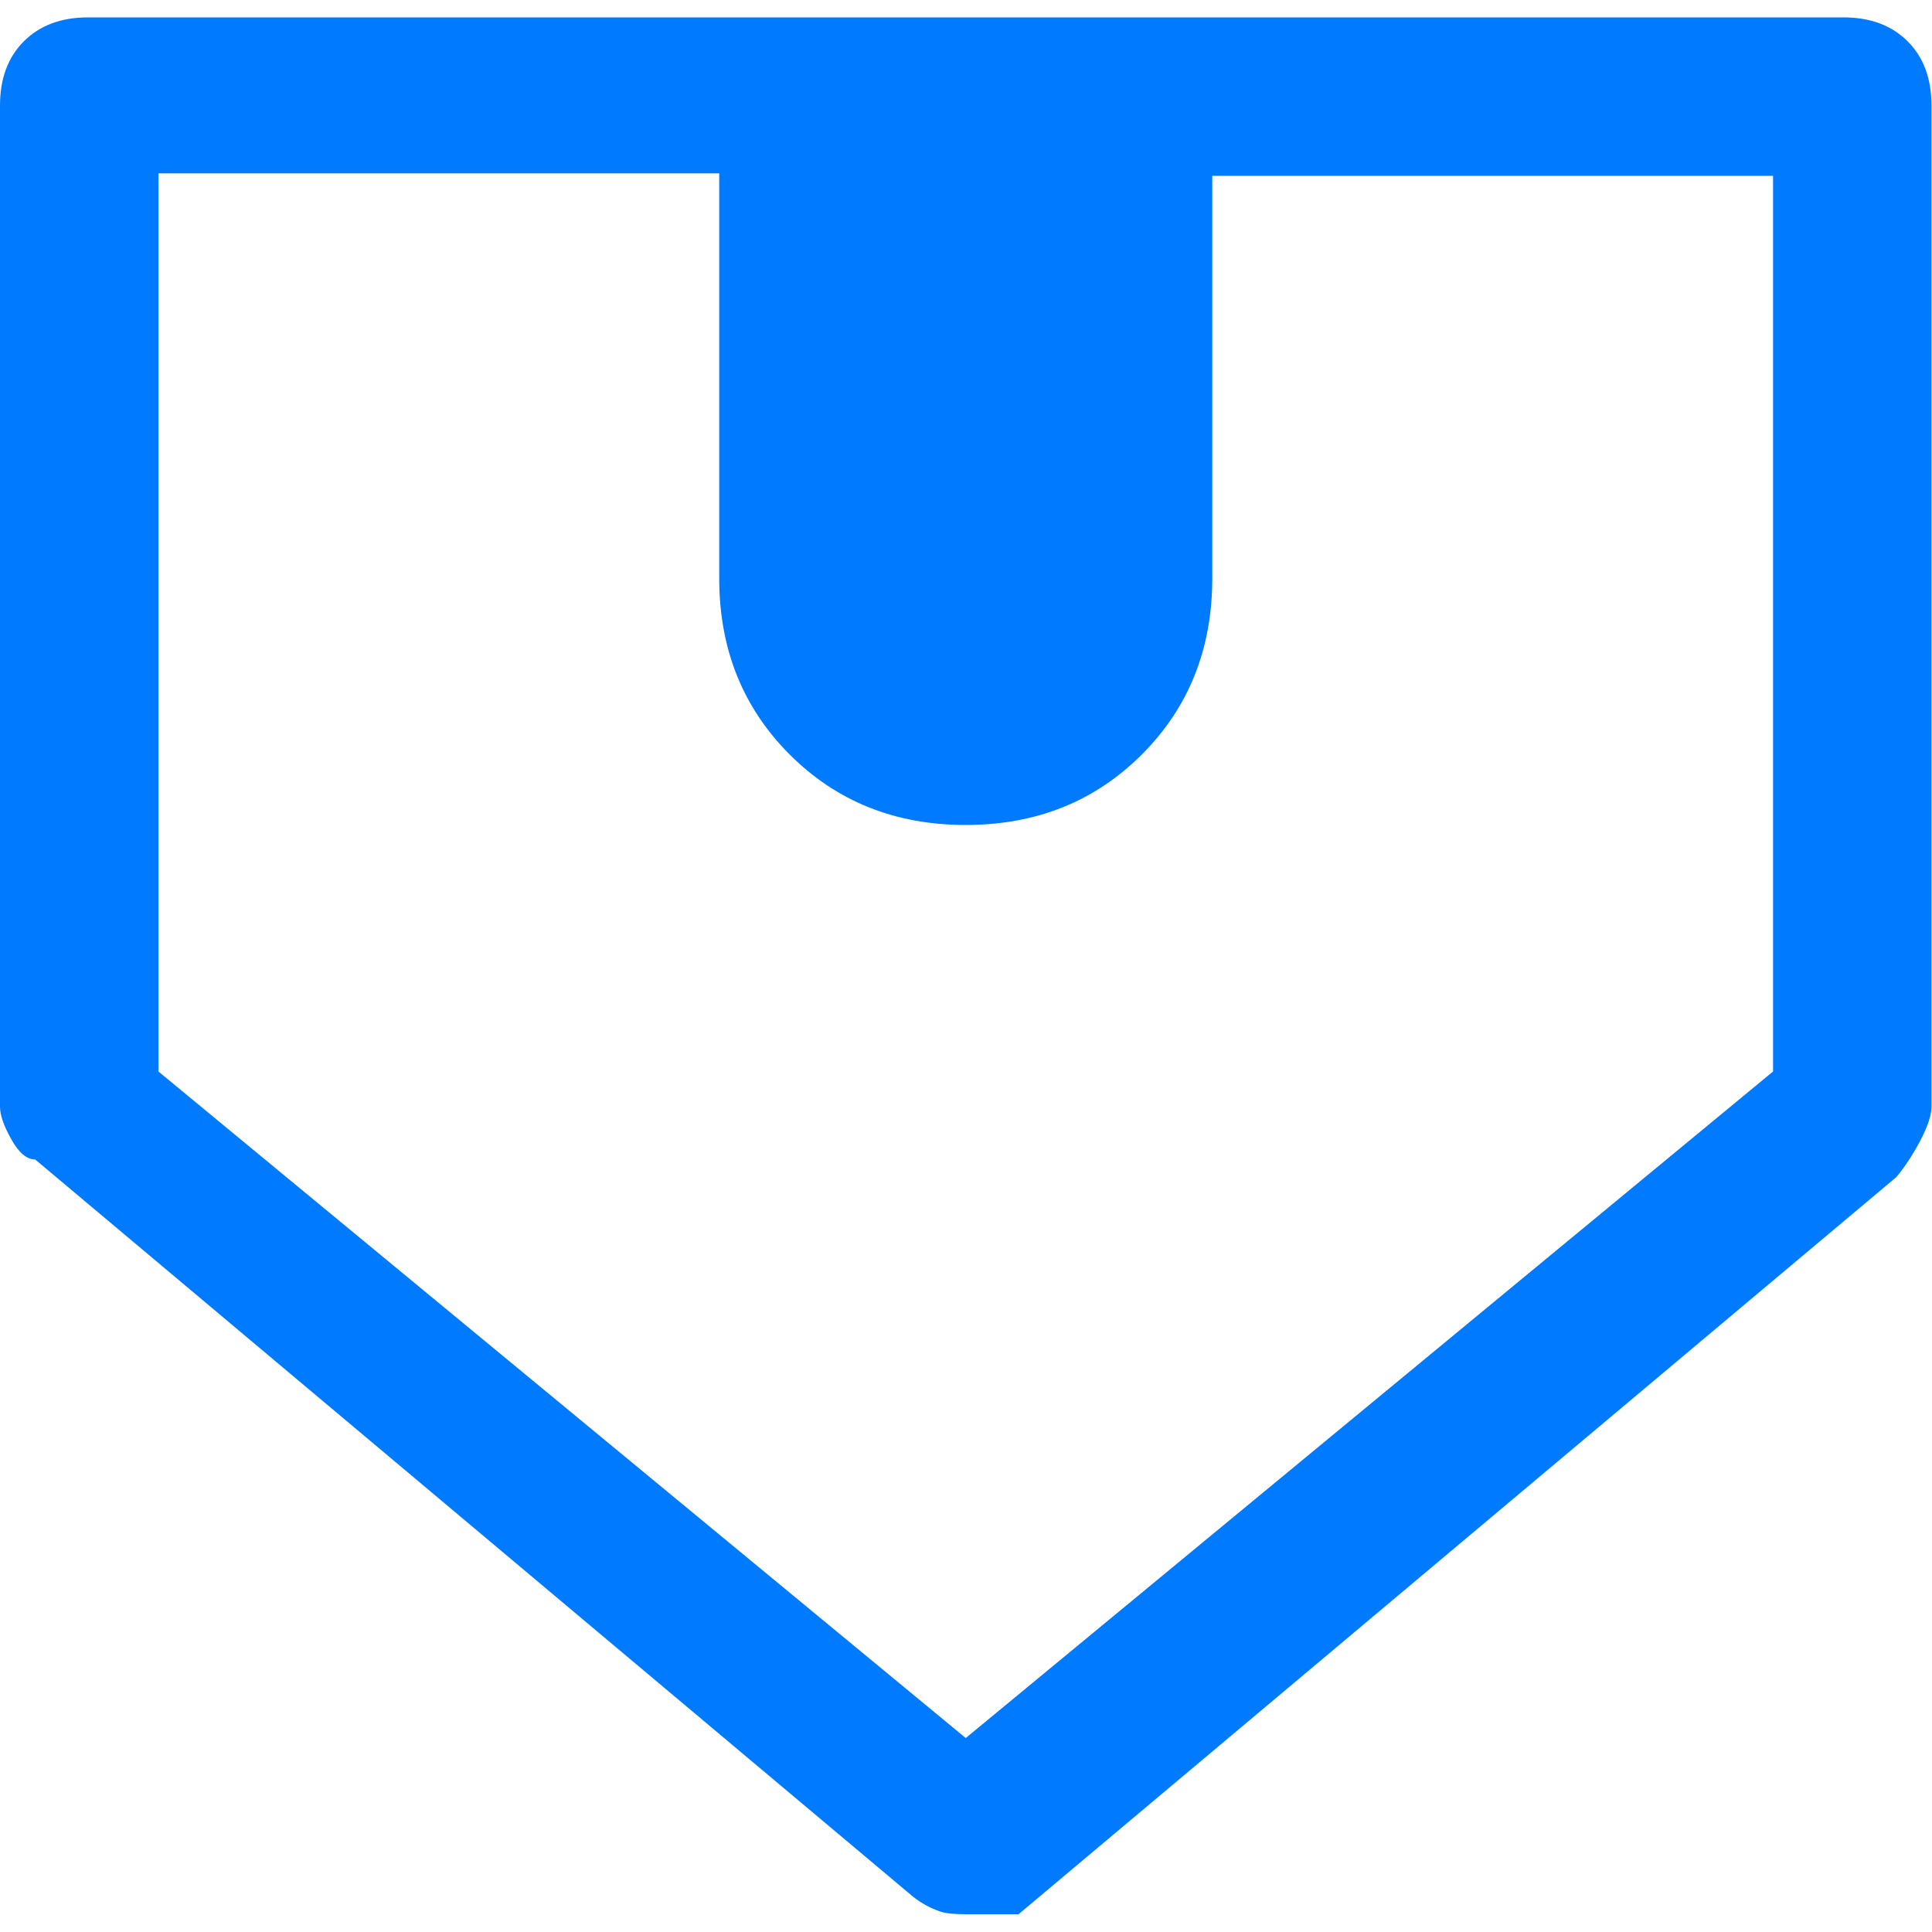
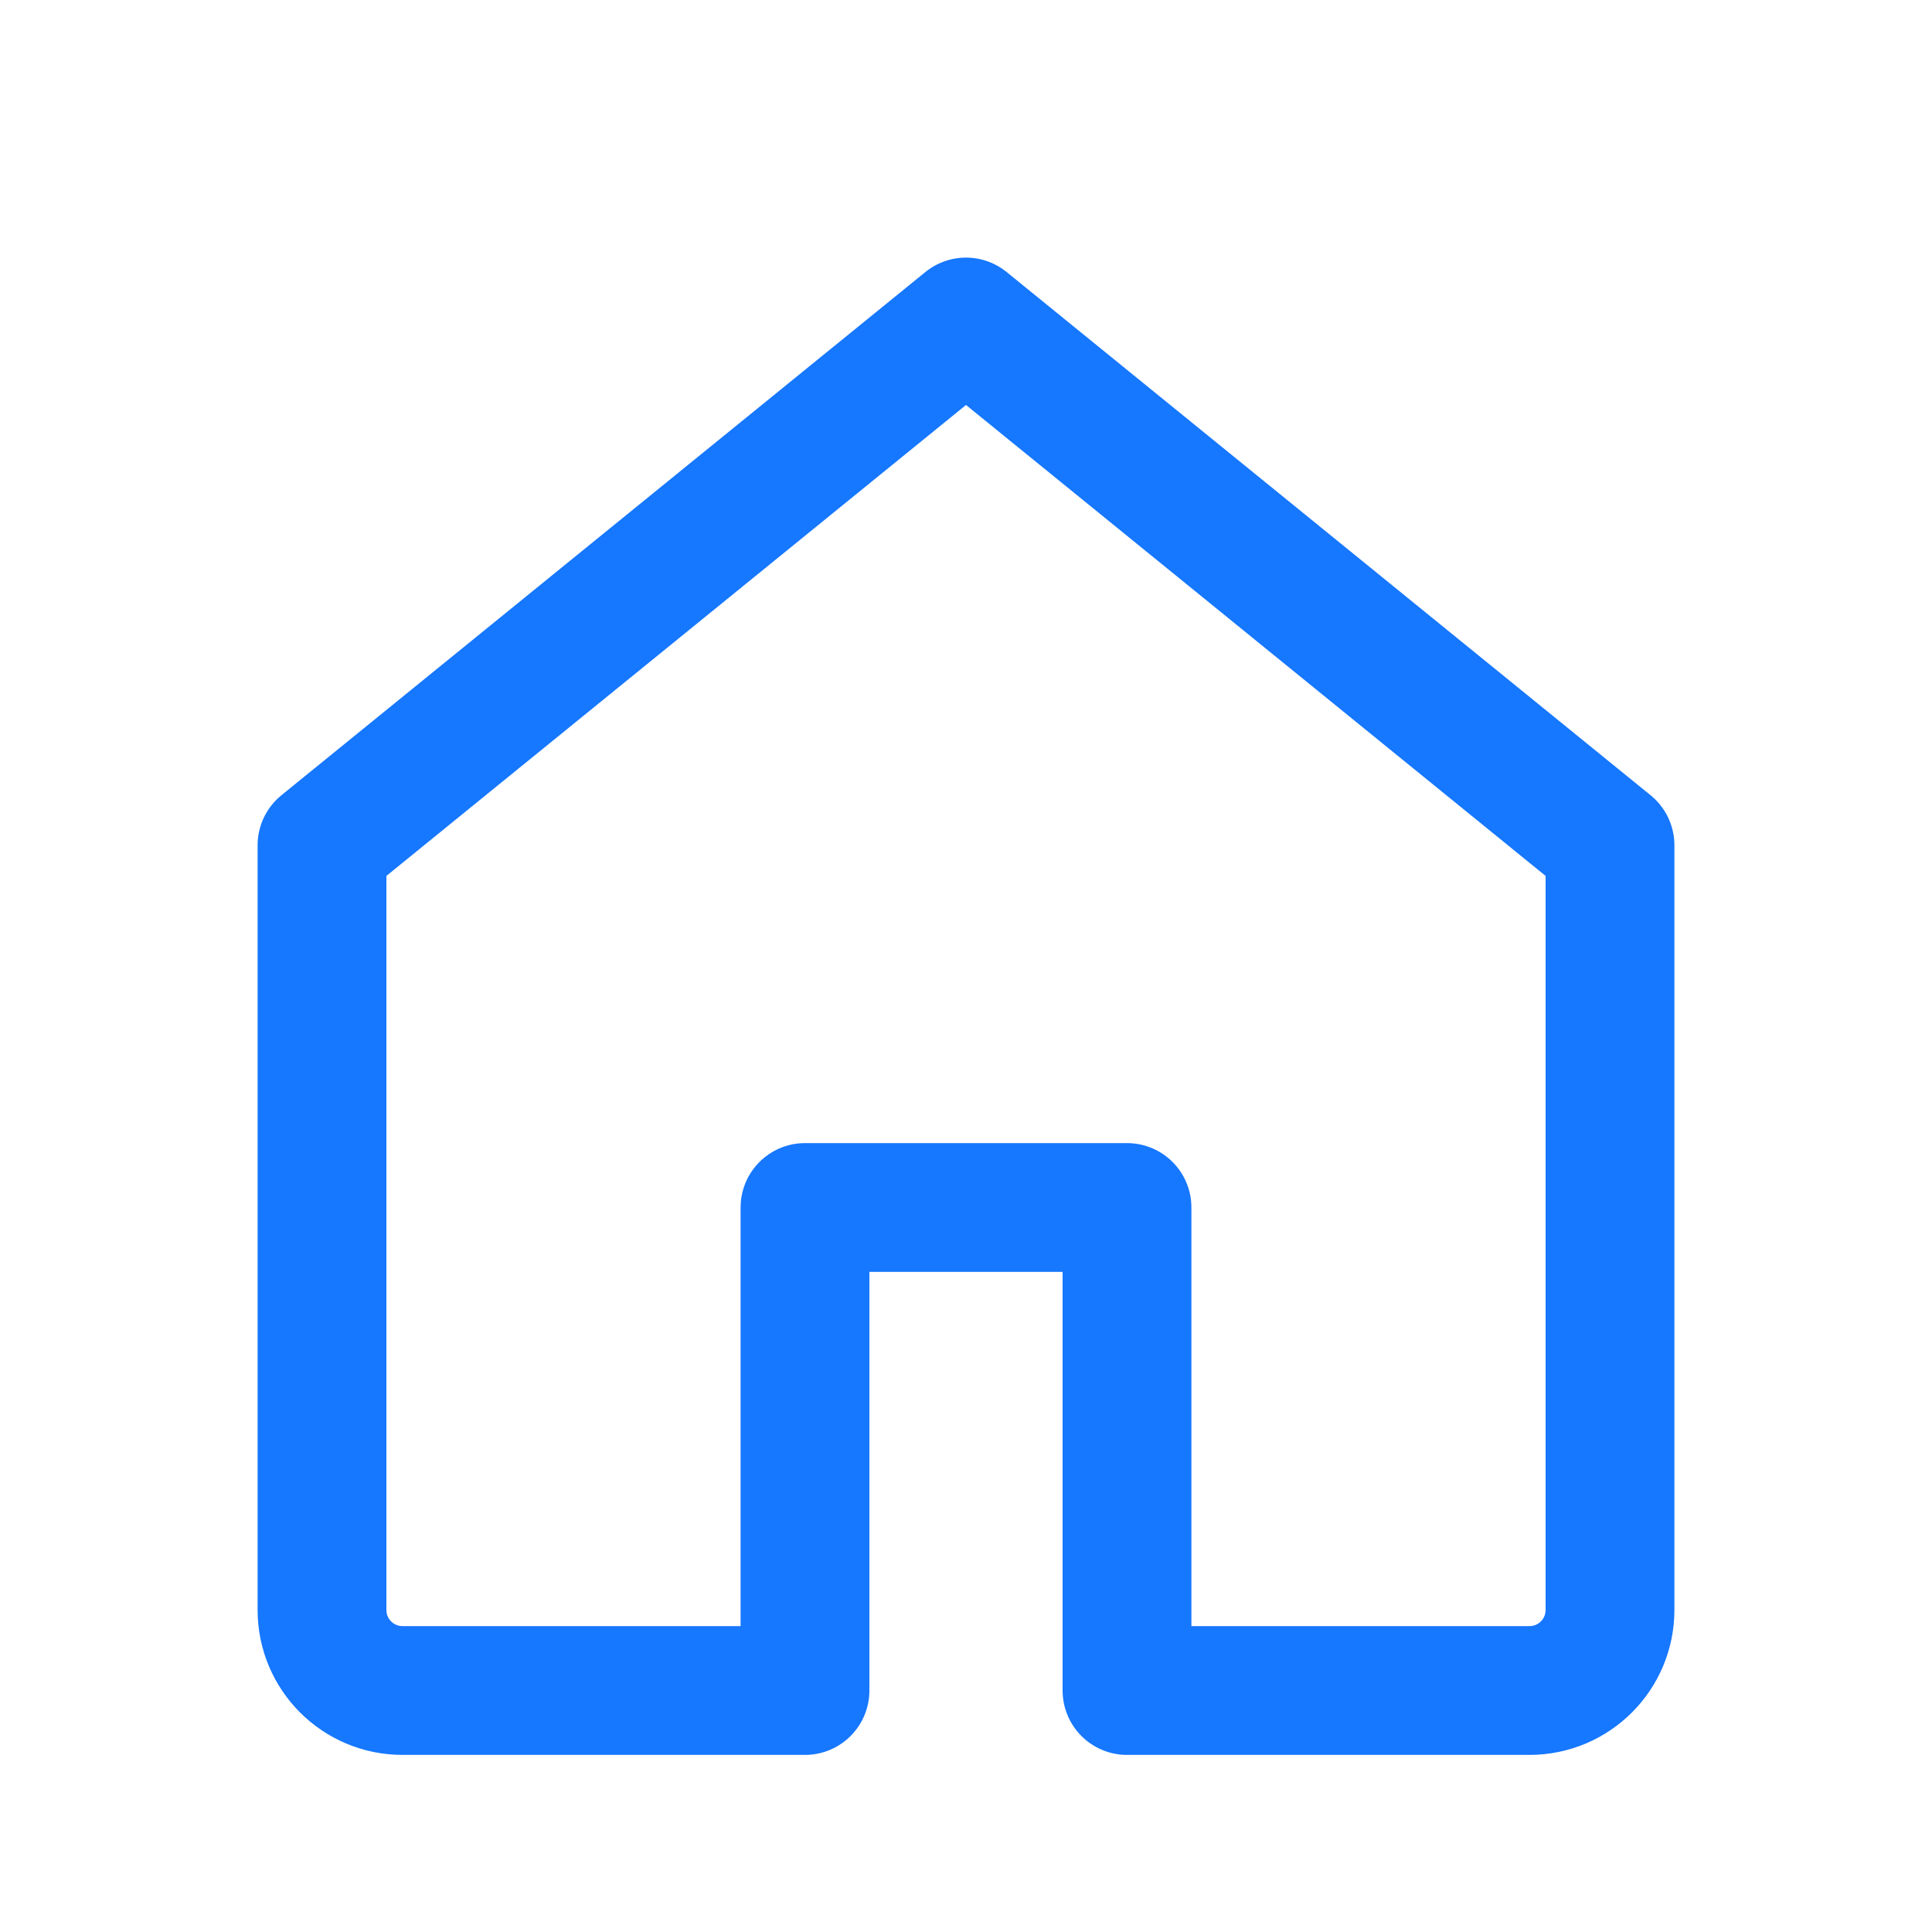
- <svg xmlns="http://www.w3.org/2000/svg" viewBox="0 0 15 14.73" width="30" height="30">
-   <path d="M14.723,9.004L7.908,14.727L7.498,14.727Q7.361,14.727,7.303,14.707Q7.186,14.668,7.088,14.59L0.273,8.867Q0.175,8.867,0.088,8.711Q-0,8.555,-0,8.457L-0,0.684Q-0,0.371,0.185,0.186Q0.371,0,0.683,0L14.313,0Q14.625,0,14.811,0.186Q14.996,0.371,14.996,0.684L14.996,8.457Q14.996,8.555,14.909,8.721Q14.821,8.887,14.723,9.004Z M13.766,1.23L9.412,1.23L9.412,4.355Q9.412,5.176,8.865,5.723Q8.318,6.27,7.498,6.27Q6.678,6.27,6.131,5.723Q5.584,5.176,5.584,4.355L5.584,1.211L1.23,1.211L1.23,8.184L7.498,13.359L13.766,8.184L13.766,1.23Z" fill="#007AFF" />
+ <svg xmlns="http://www.w3.org/2000/svg" width="48" height="48" viewBox="0 0 24 24" fill="none">
+   <path d="M4 10.5 12 4l8 6.5V20a1 1 0 0 1-1 1h-5v-6H10v6H5a1 1 0 0 1-1-1v-9.5Z" stroke="#1677FF" stroke-width="1.6" stroke-linejoin="round" />
</svg>
